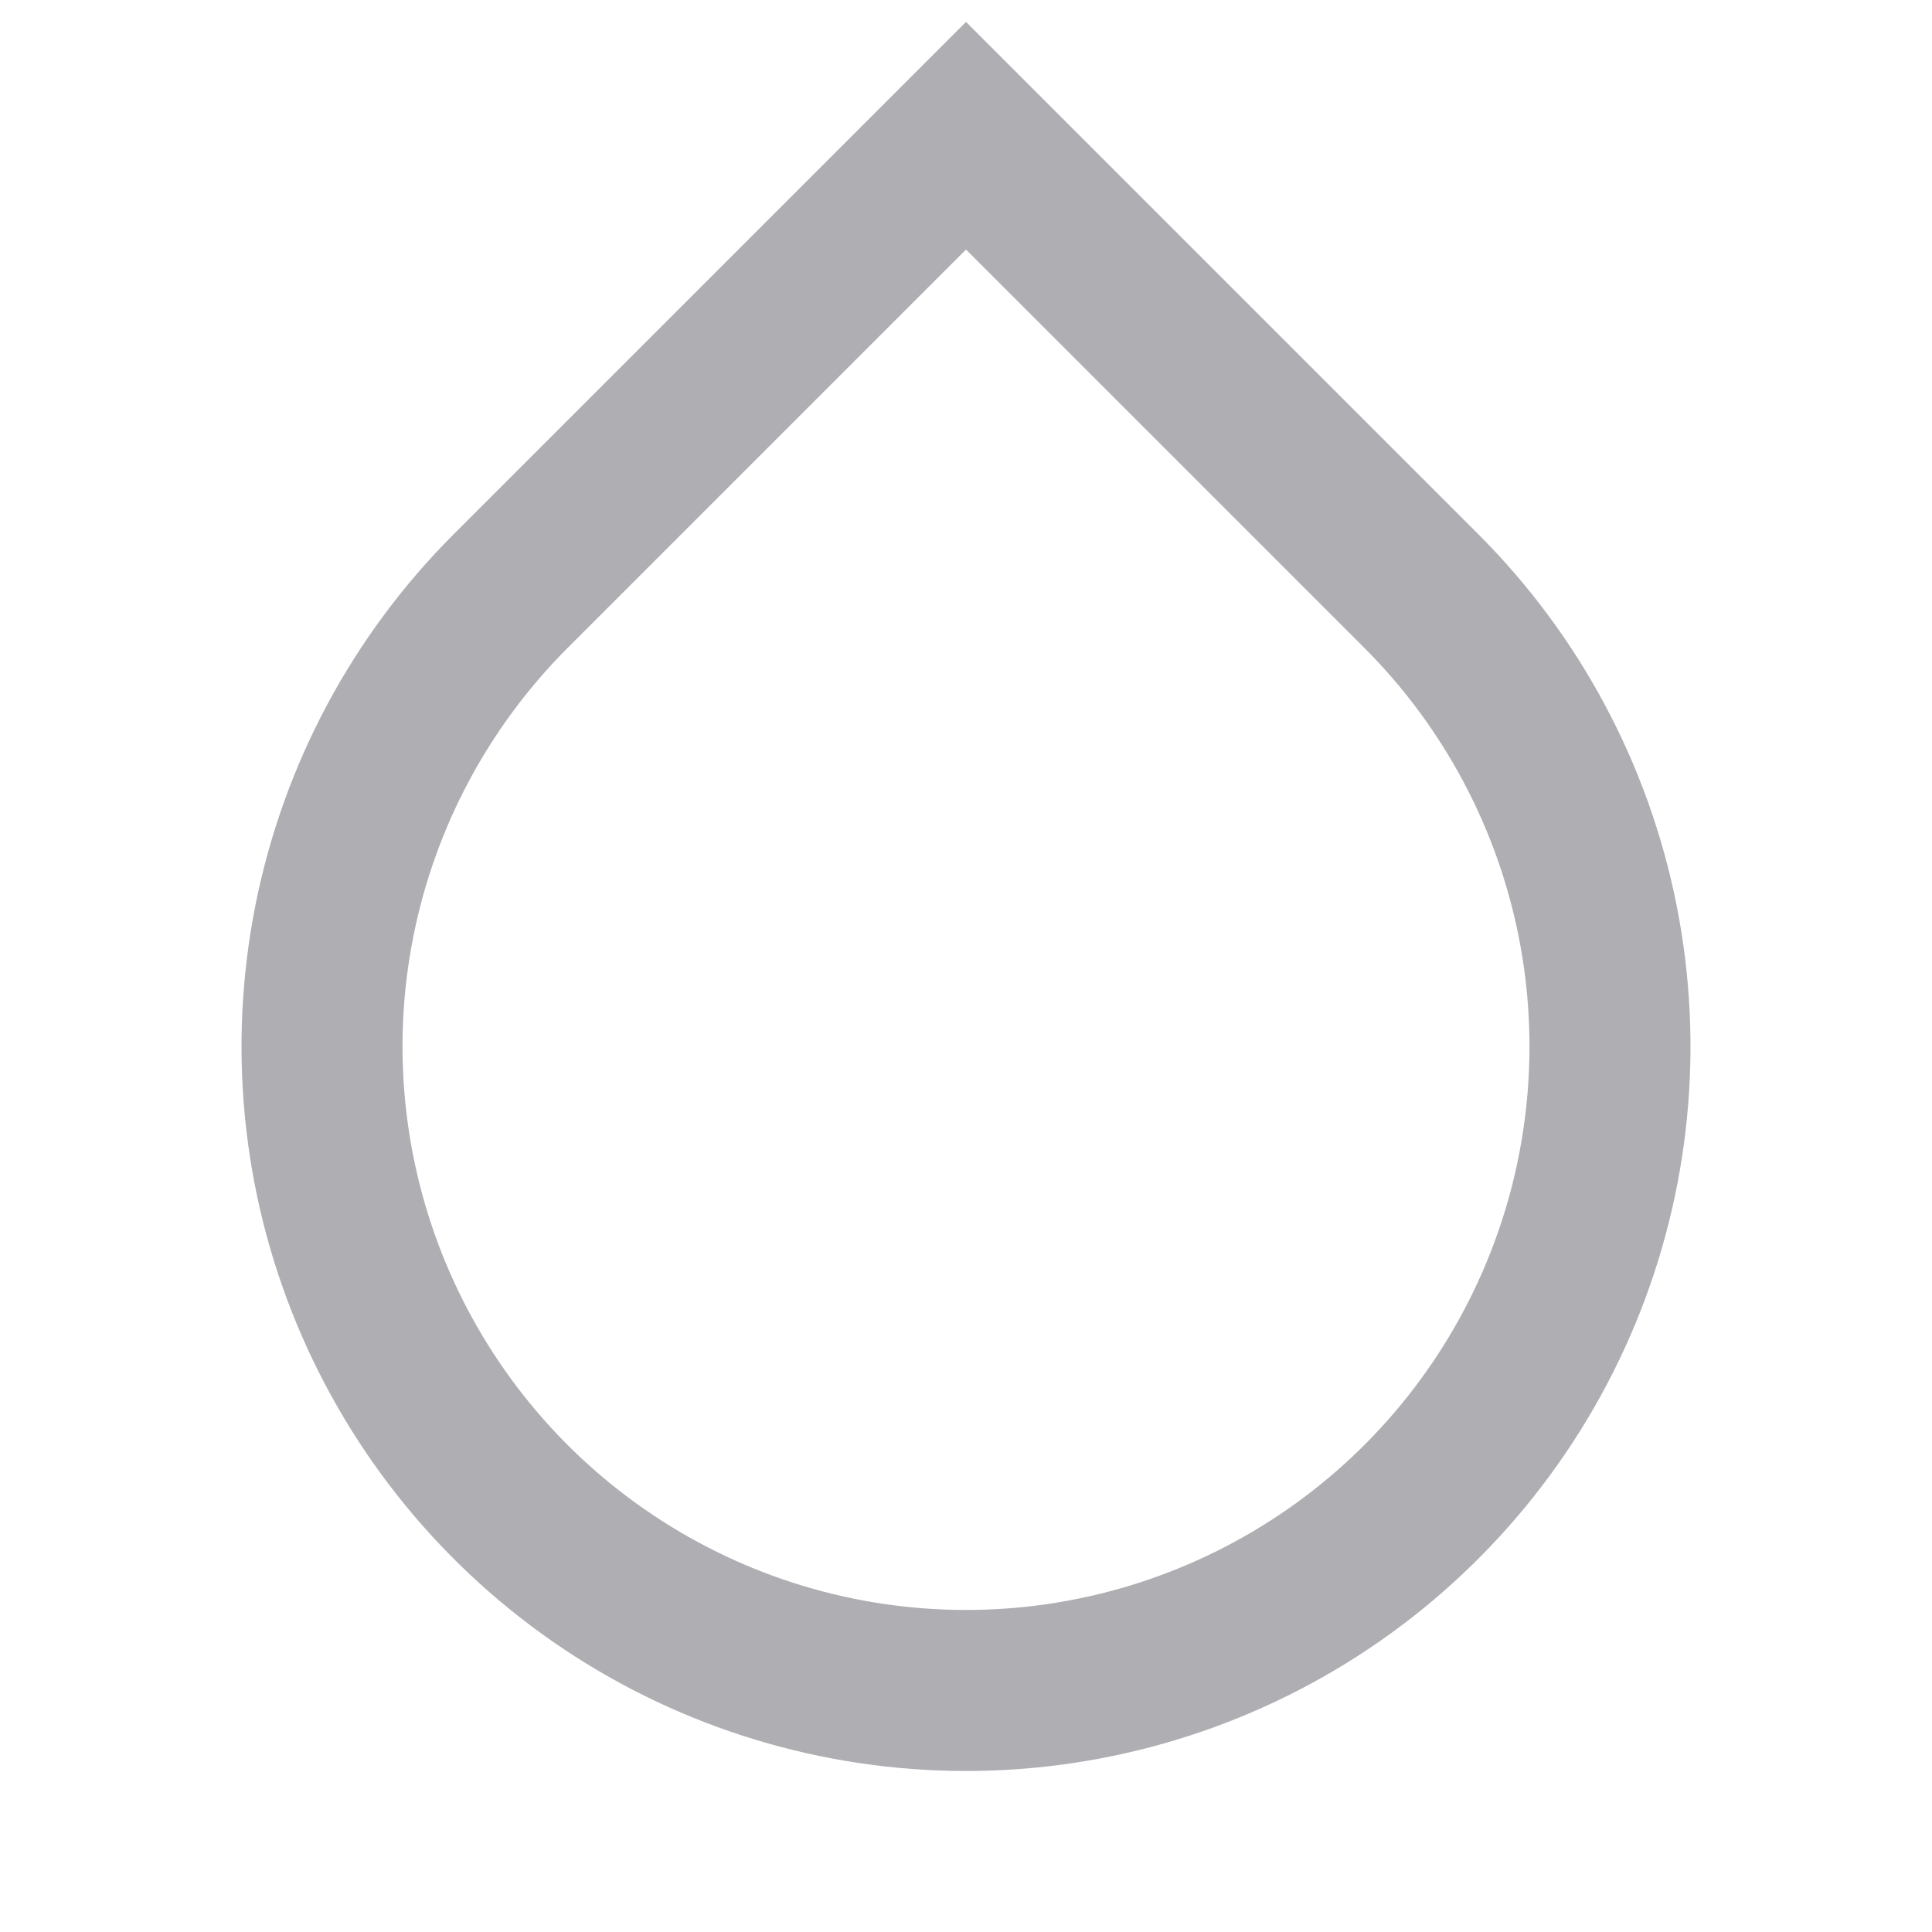
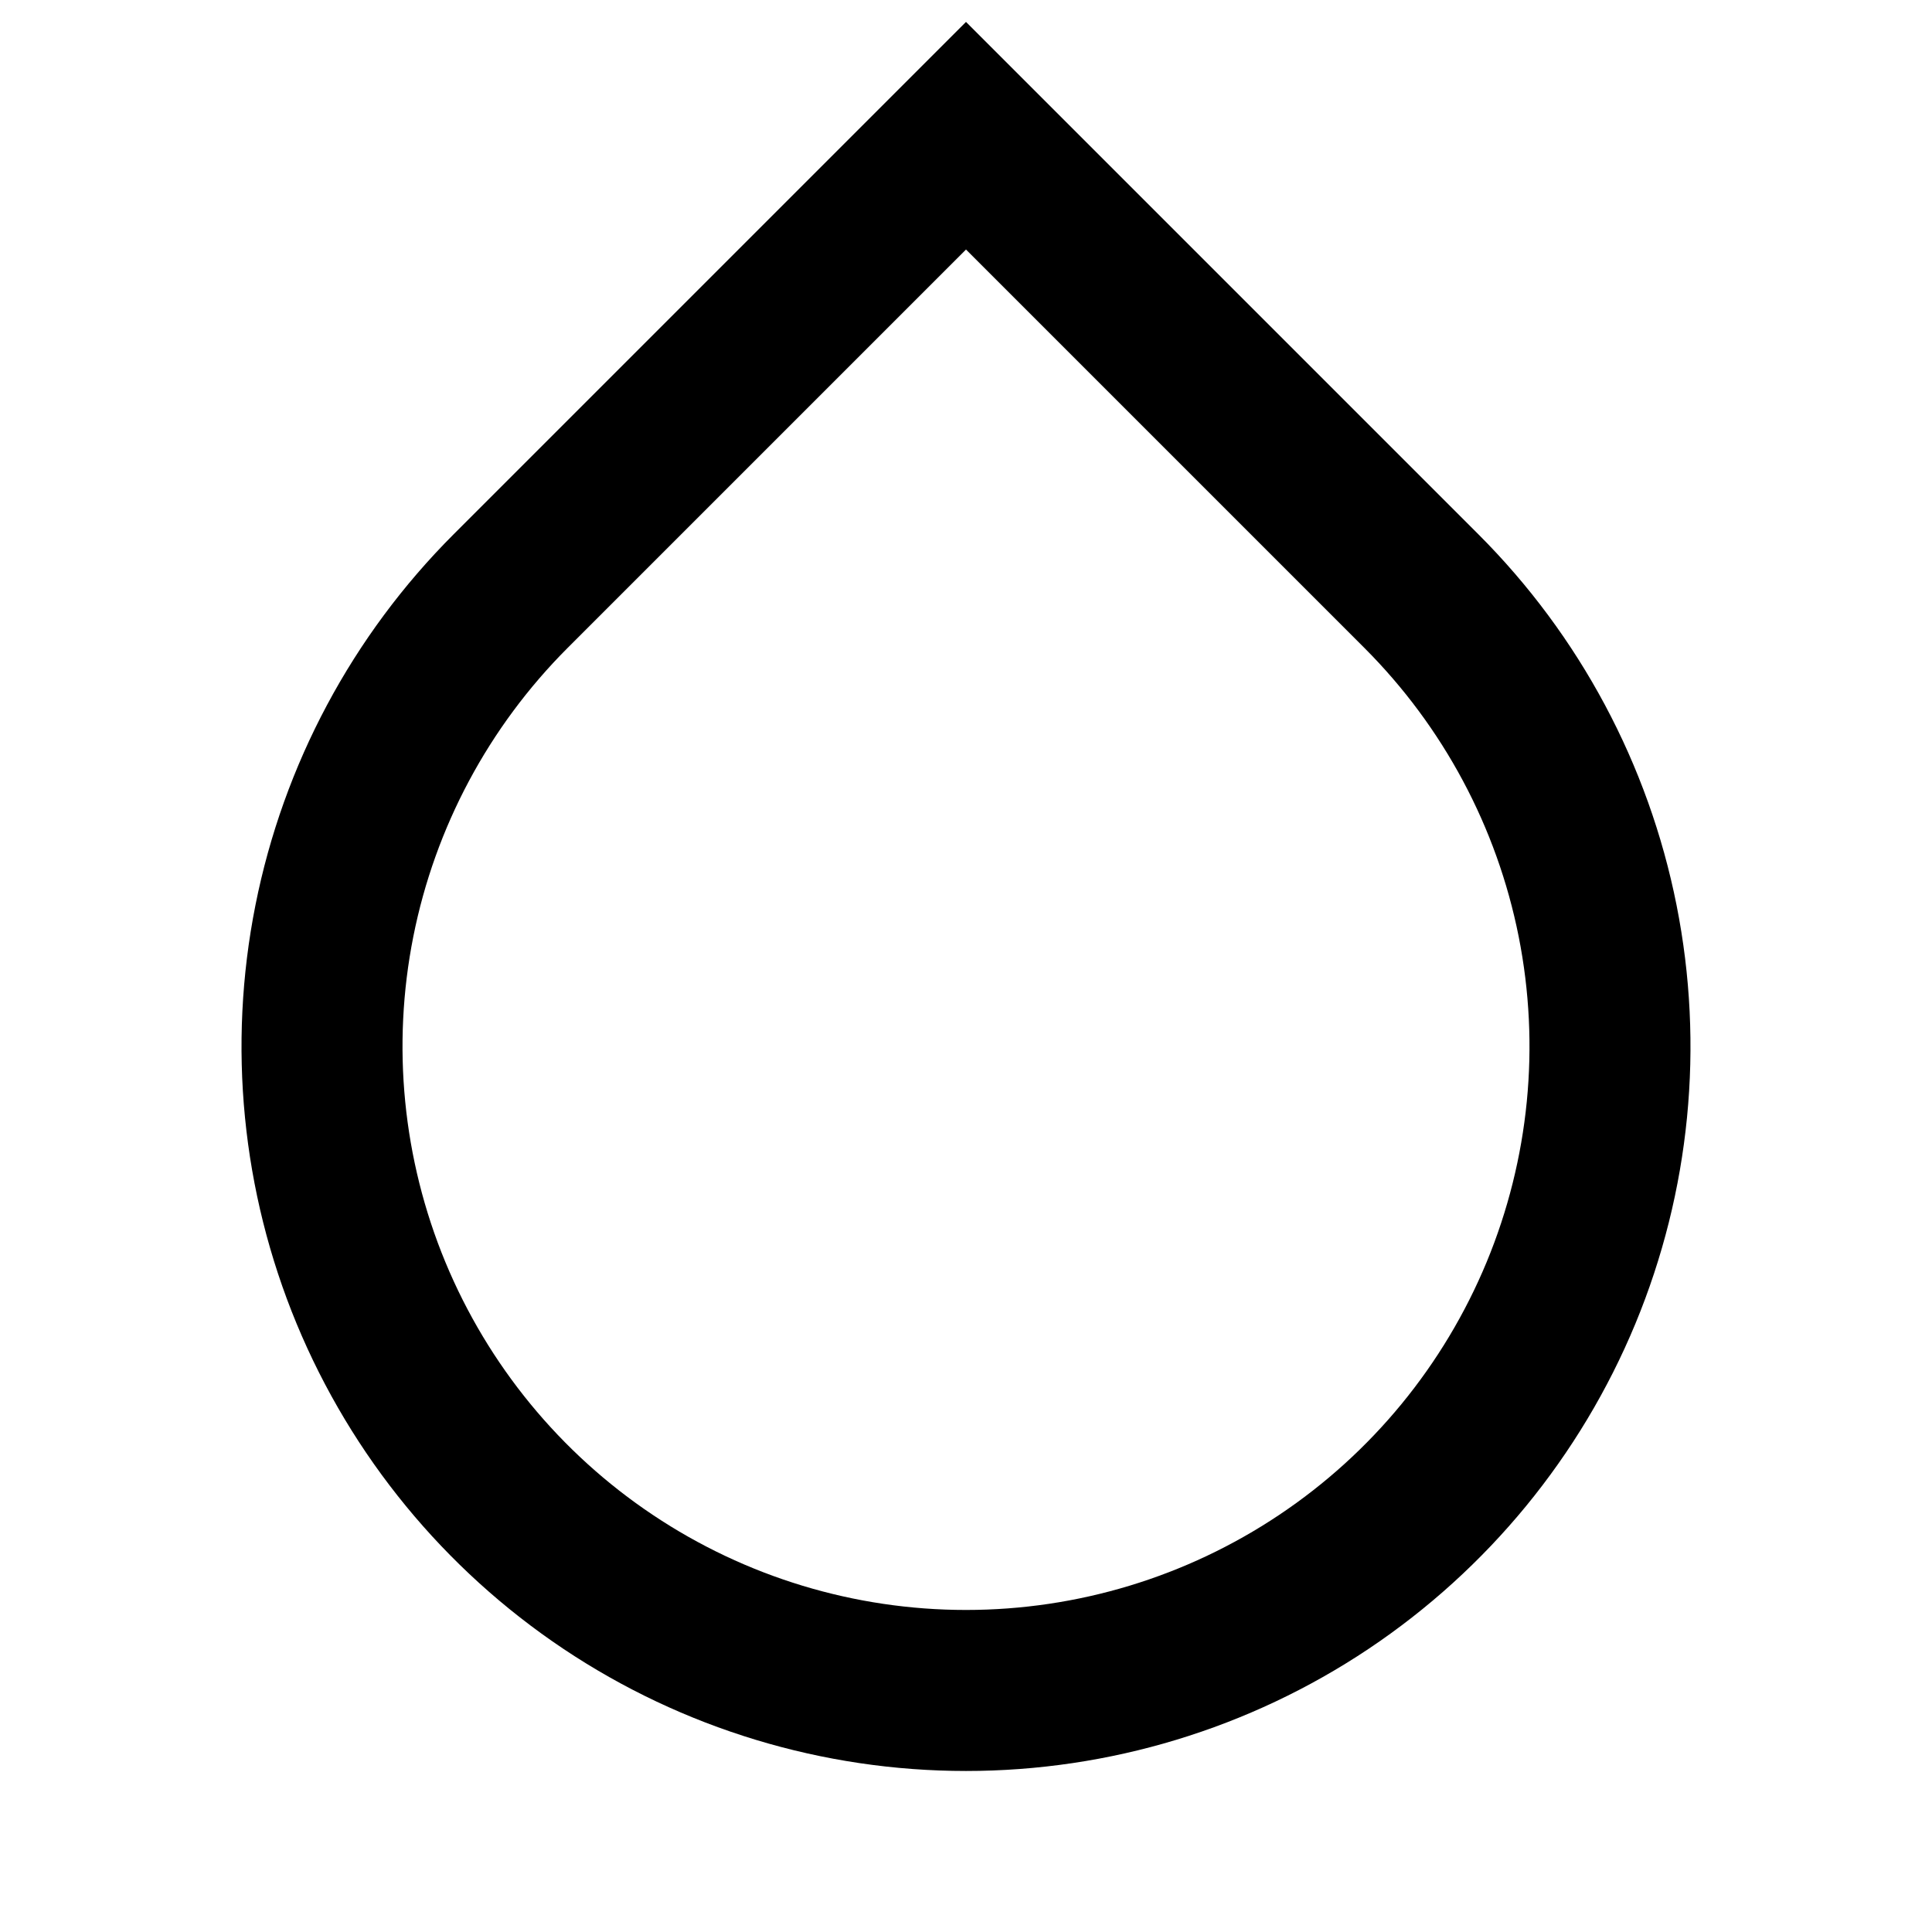
- <svg xmlns="http://www.w3.org/2000/svg" width="32" height="32" viewBox="0 0 32 32" fill="none">
-   <path d="M16 4.133L9.4 10.733C8.095 12.039 7.206 13.702 6.846 15.512C6.486 17.323 6.671 19.199 7.377 20.905C8.084 22.61 9.28 24.068 10.815 25.093C12.35 26.119 14.154 26.666 16 26.666C17.846 26.666 19.65 26.119 21.185 25.093C22.72 24.068 23.916 22.61 24.623 20.905C25.329 19.199 25.514 17.323 25.154 15.512C24.794 13.702 23.905 12.039 22.6 10.733L16 4.133ZM16 0.363L24.485 8.848C26.164 10.526 27.306 12.664 27.769 14.992C28.232 17.32 27.995 19.733 27.087 21.925C26.178 24.118 24.64 25.992 22.667 27.311C20.693 28.63 18.373 29.333 16 29.333C13.627 29.333 11.307 28.63 9.333 27.311C7.36 25.992 5.822 24.118 4.913 21.925C4.005 19.733 3.768 17.32 4.231 14.992C4.694 12.664 5.836 10.526 7.515 8.848L16 0.363Z" fill="#AEAEB3" />
+ <svg xmlns="http://www.w3.org/2000/svg" width="32" height="32" viewBox="0 0 32 32">
+   <path d="M16 4.133L9.4 10.733C8.095 12.039 7.206 13.702 6.846 15.512C6.486 17.323 6.671 19.199 7.377 20.905C8.084 22.61 9.28 24.068 10.815 25.093C12.35 26.119 14.154 26.666 16 26.666C17.846 26.666 19.65 26.119 21.185 25.093C22.72 24.068 23.916 22.61 24.623 20.905C25.329 19.199 25.514 17.323 25.154 15.512C24.794 13.702 23.905 12.039 22.6 10.733L16 4.133ZM16 0.363L24.485 8.848C26.164 10.526 27.306 12.664 27.769 14.992C28.232 17.32 27.995 19.733 27.087 21.925C26.178 24.118 24.64 25.992 22.667 27.311C20.693 28.63 18.373 29.333 16 29.333C13.627 29.333 11.307 28.63 9.333 27.311C7.36 25.992 5.822 24.118 4.913 21.925C4.005 19.733 3.768 17.32 4.231 14.992C4.694 12.664 5.836 10.526 7.515 8.848L16 0.363Z" />
</svg>
